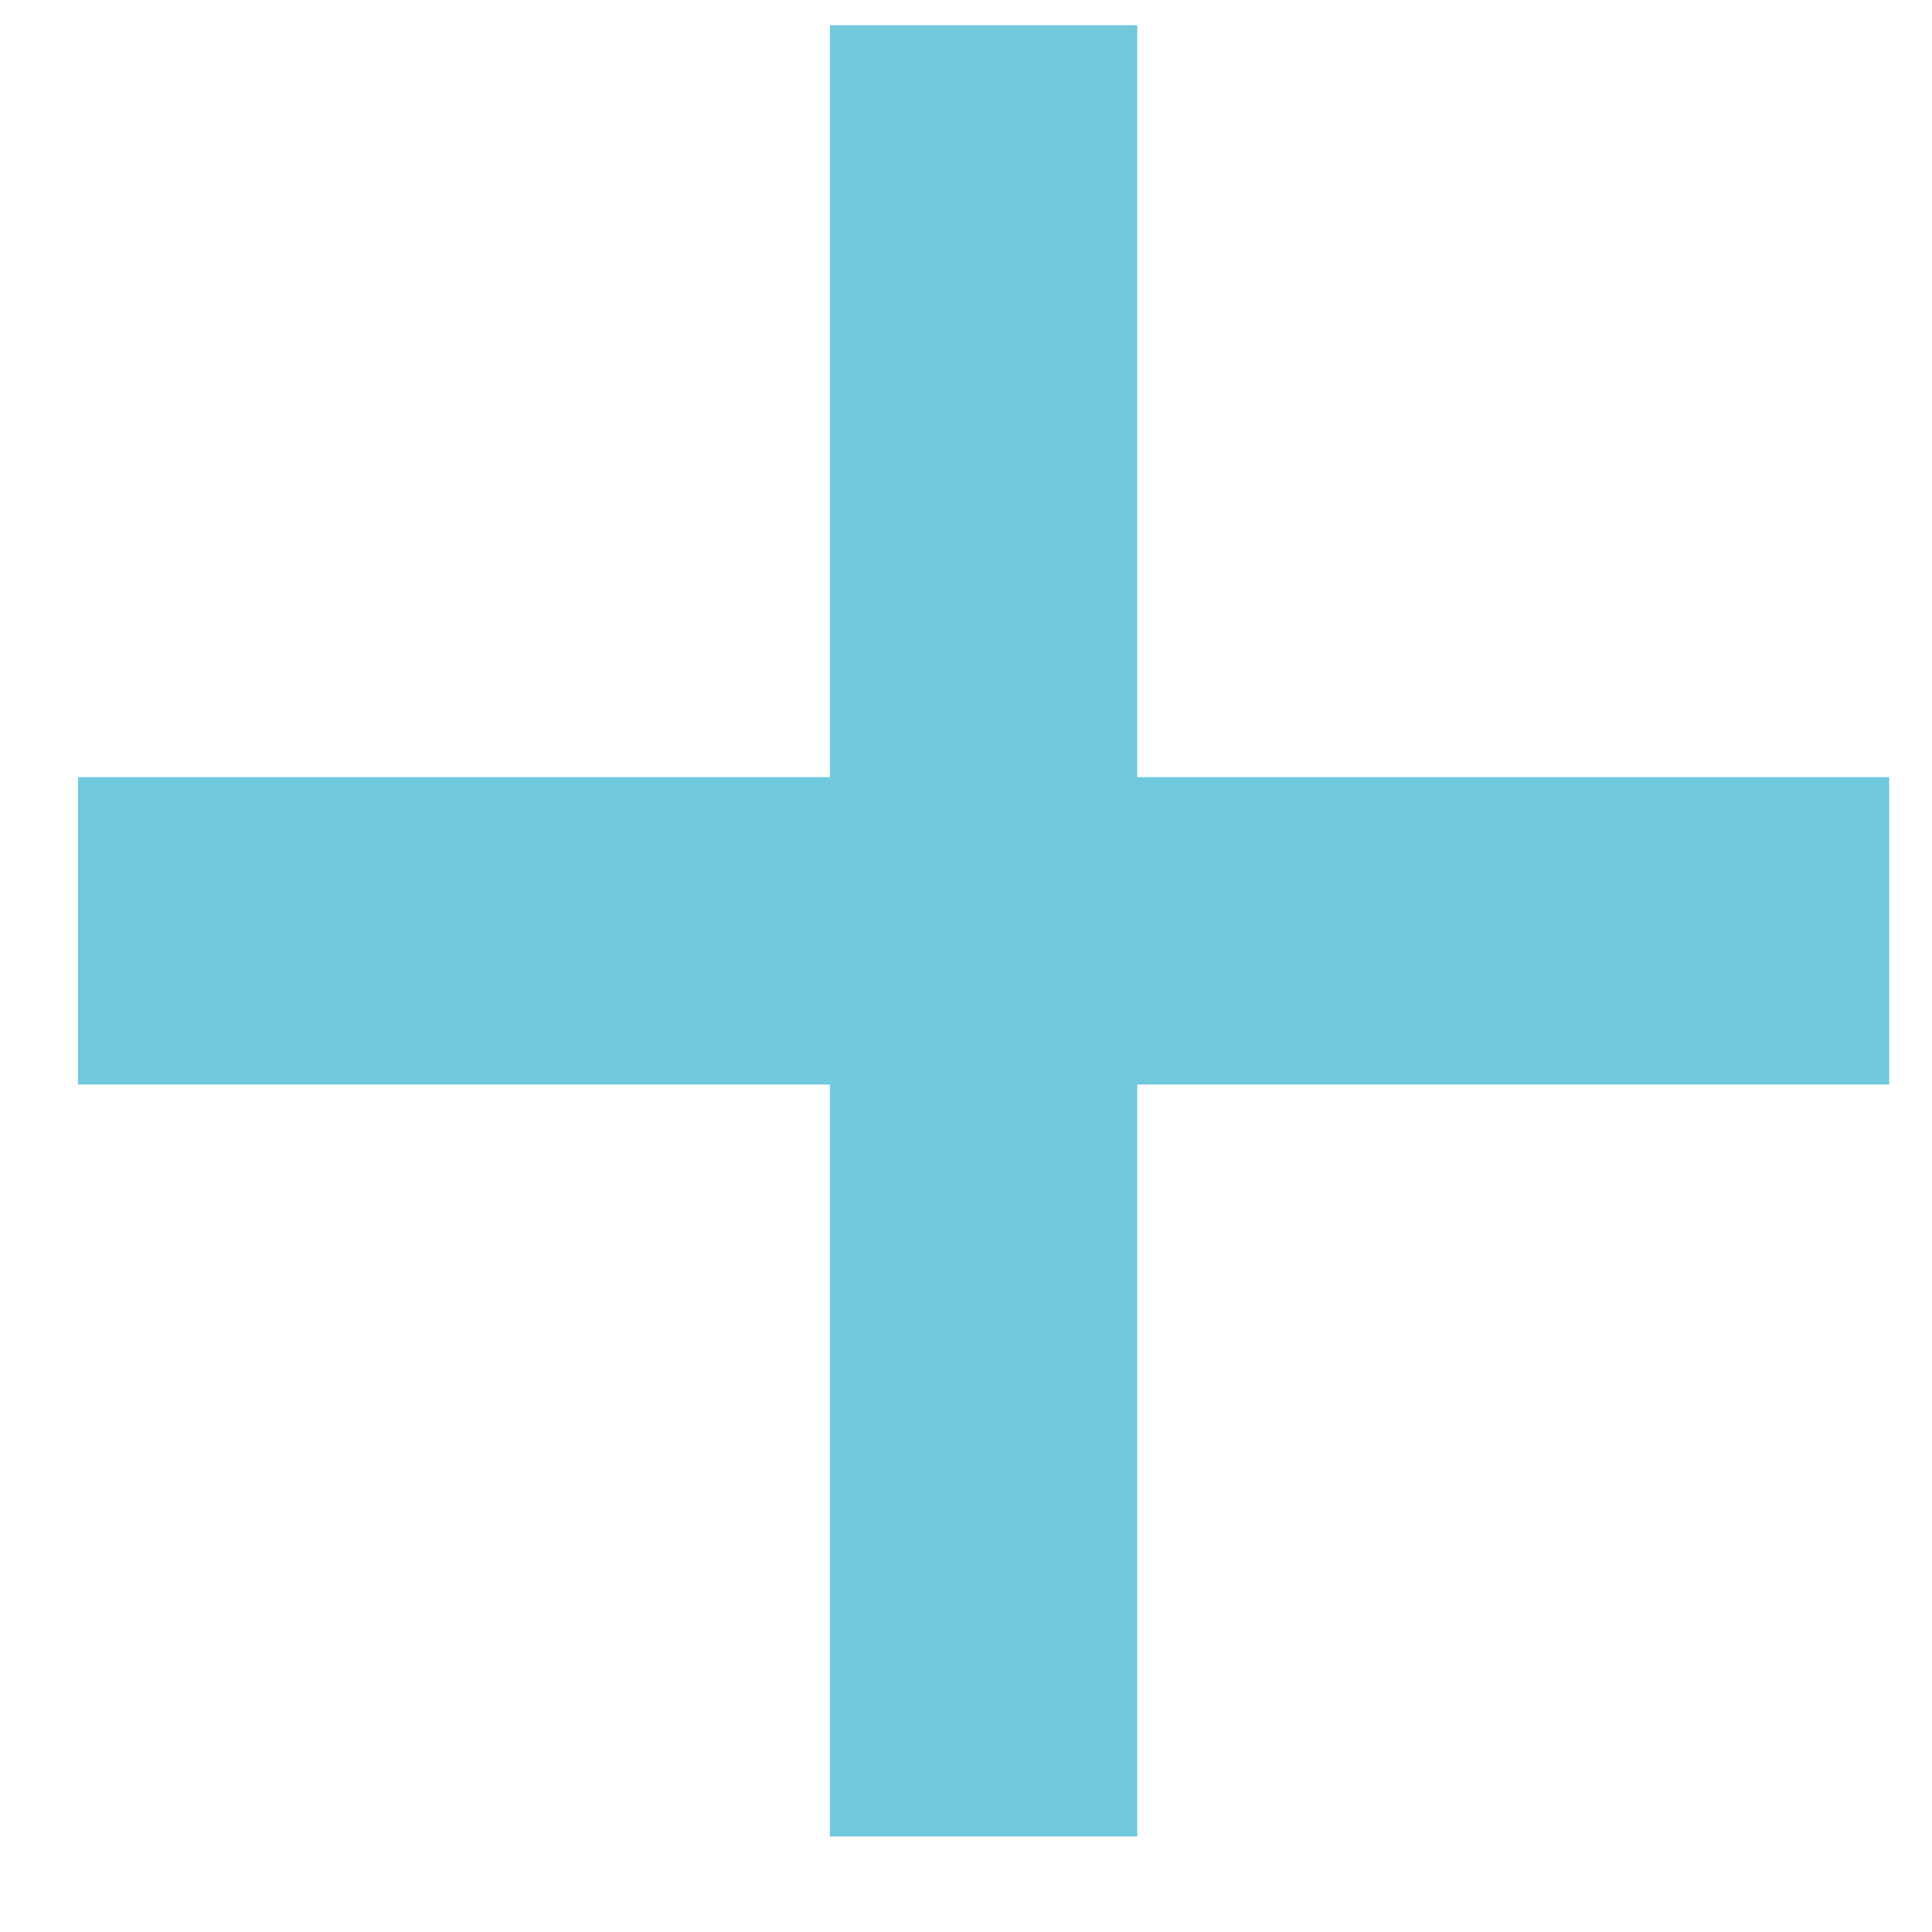
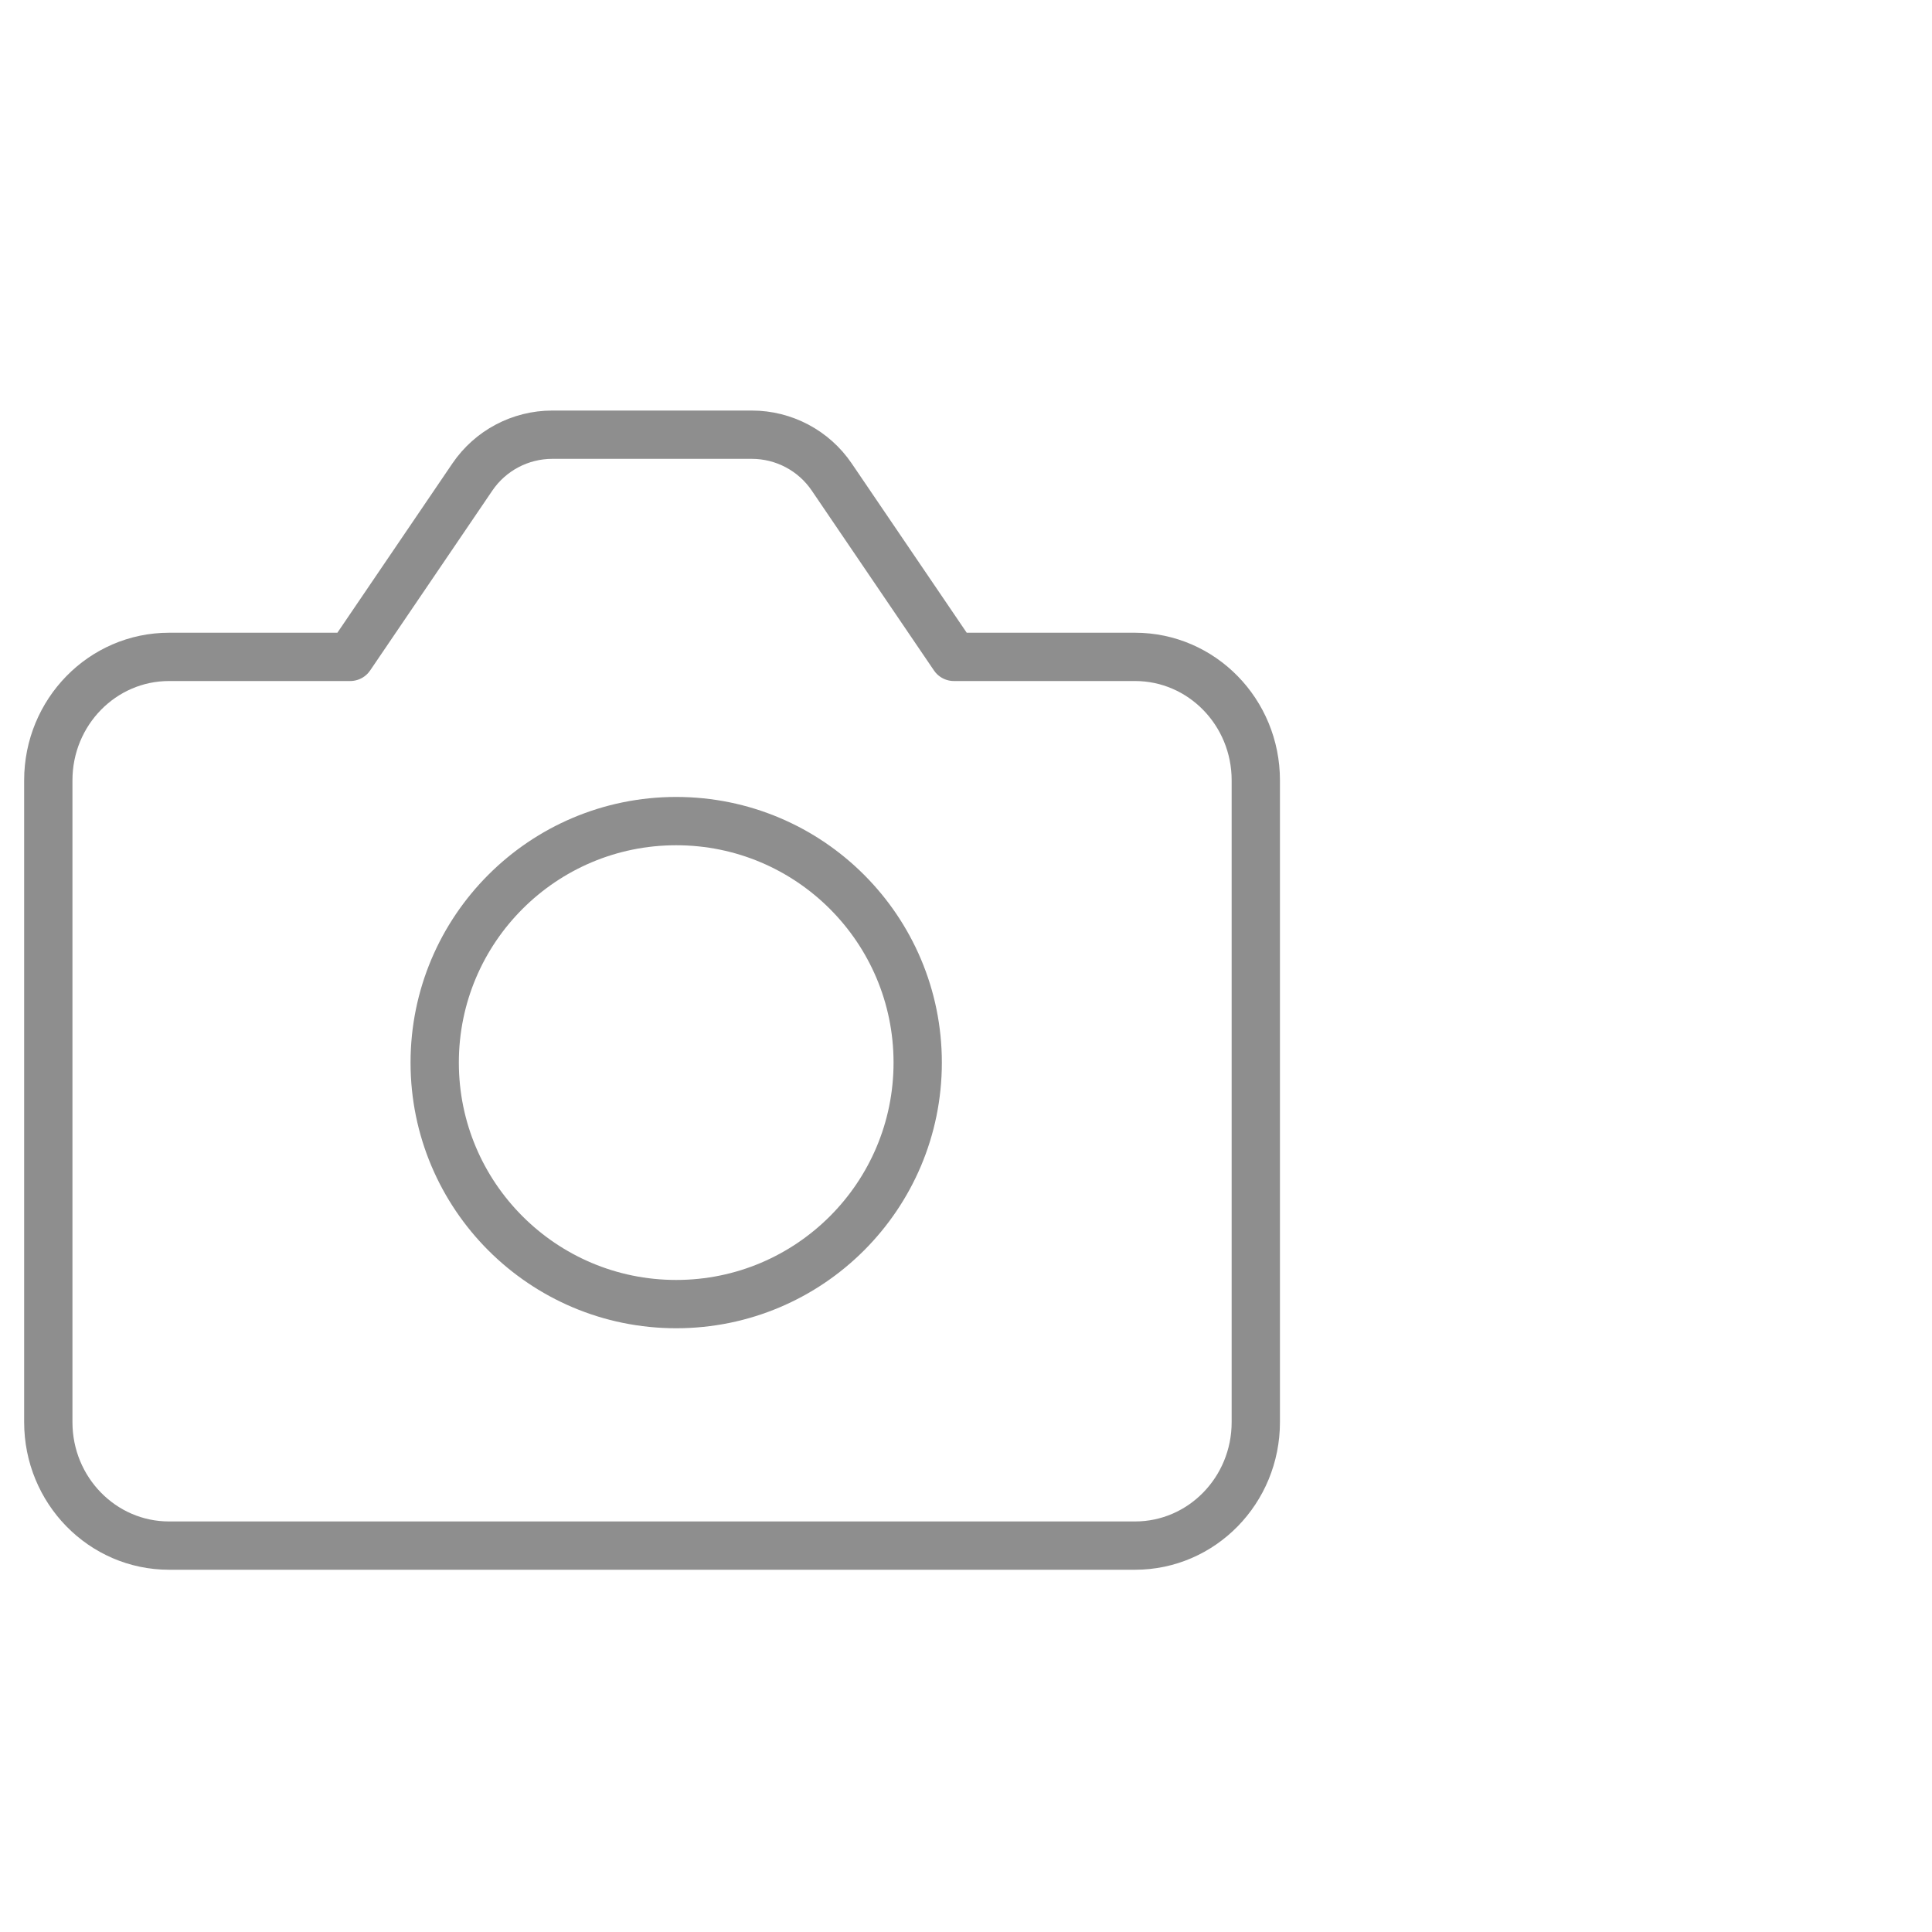
- <svg xmlns="http://www.w3.org/2000/svg" width="20" height="20" viewBox="0 0 20 20" fill="none">
-   <path d="M8.591 19.011V0.261H11.773V19.011H8.591ZM0.807 11.227V8.045H19.557V11.227H0.807Z" fill="#71C9DD" />
+ <svg xmlns="http://www.w3.org/2000/svg" width="40" height="40" viewBox="0 0 40 40" fill="none">
+   <path d="M3.5 32H23.5C24.881 32 26 30.856 26 29.444V16.156C26 14.744 24.881 13.6 23.5 13.6H19.75L17.22 9.876C16.848 9.328 16.228 9 15.566 9H11.434C10.772 9 10.152 9.328 9.78 9.876L7.25 13.6H3.5C2.119 13.6 1 14.744 1 16.156V29.444C1 30.856 2.119 32 3.5 32Z" stroke="#8E8E8E" stroke-linecap="round" stroke-linejoin="round" />
+   <path d="M14 27C16.761 27 19 24.761 19 22C19 19.239 16.761 17 14 17C11.239 17 9 19.239 9 22C9 24.761 11.239 27 14 27Z" stroke="#8E8E8E" stroke-linecap="round" stroke-linejoin="round" />
</svg>
